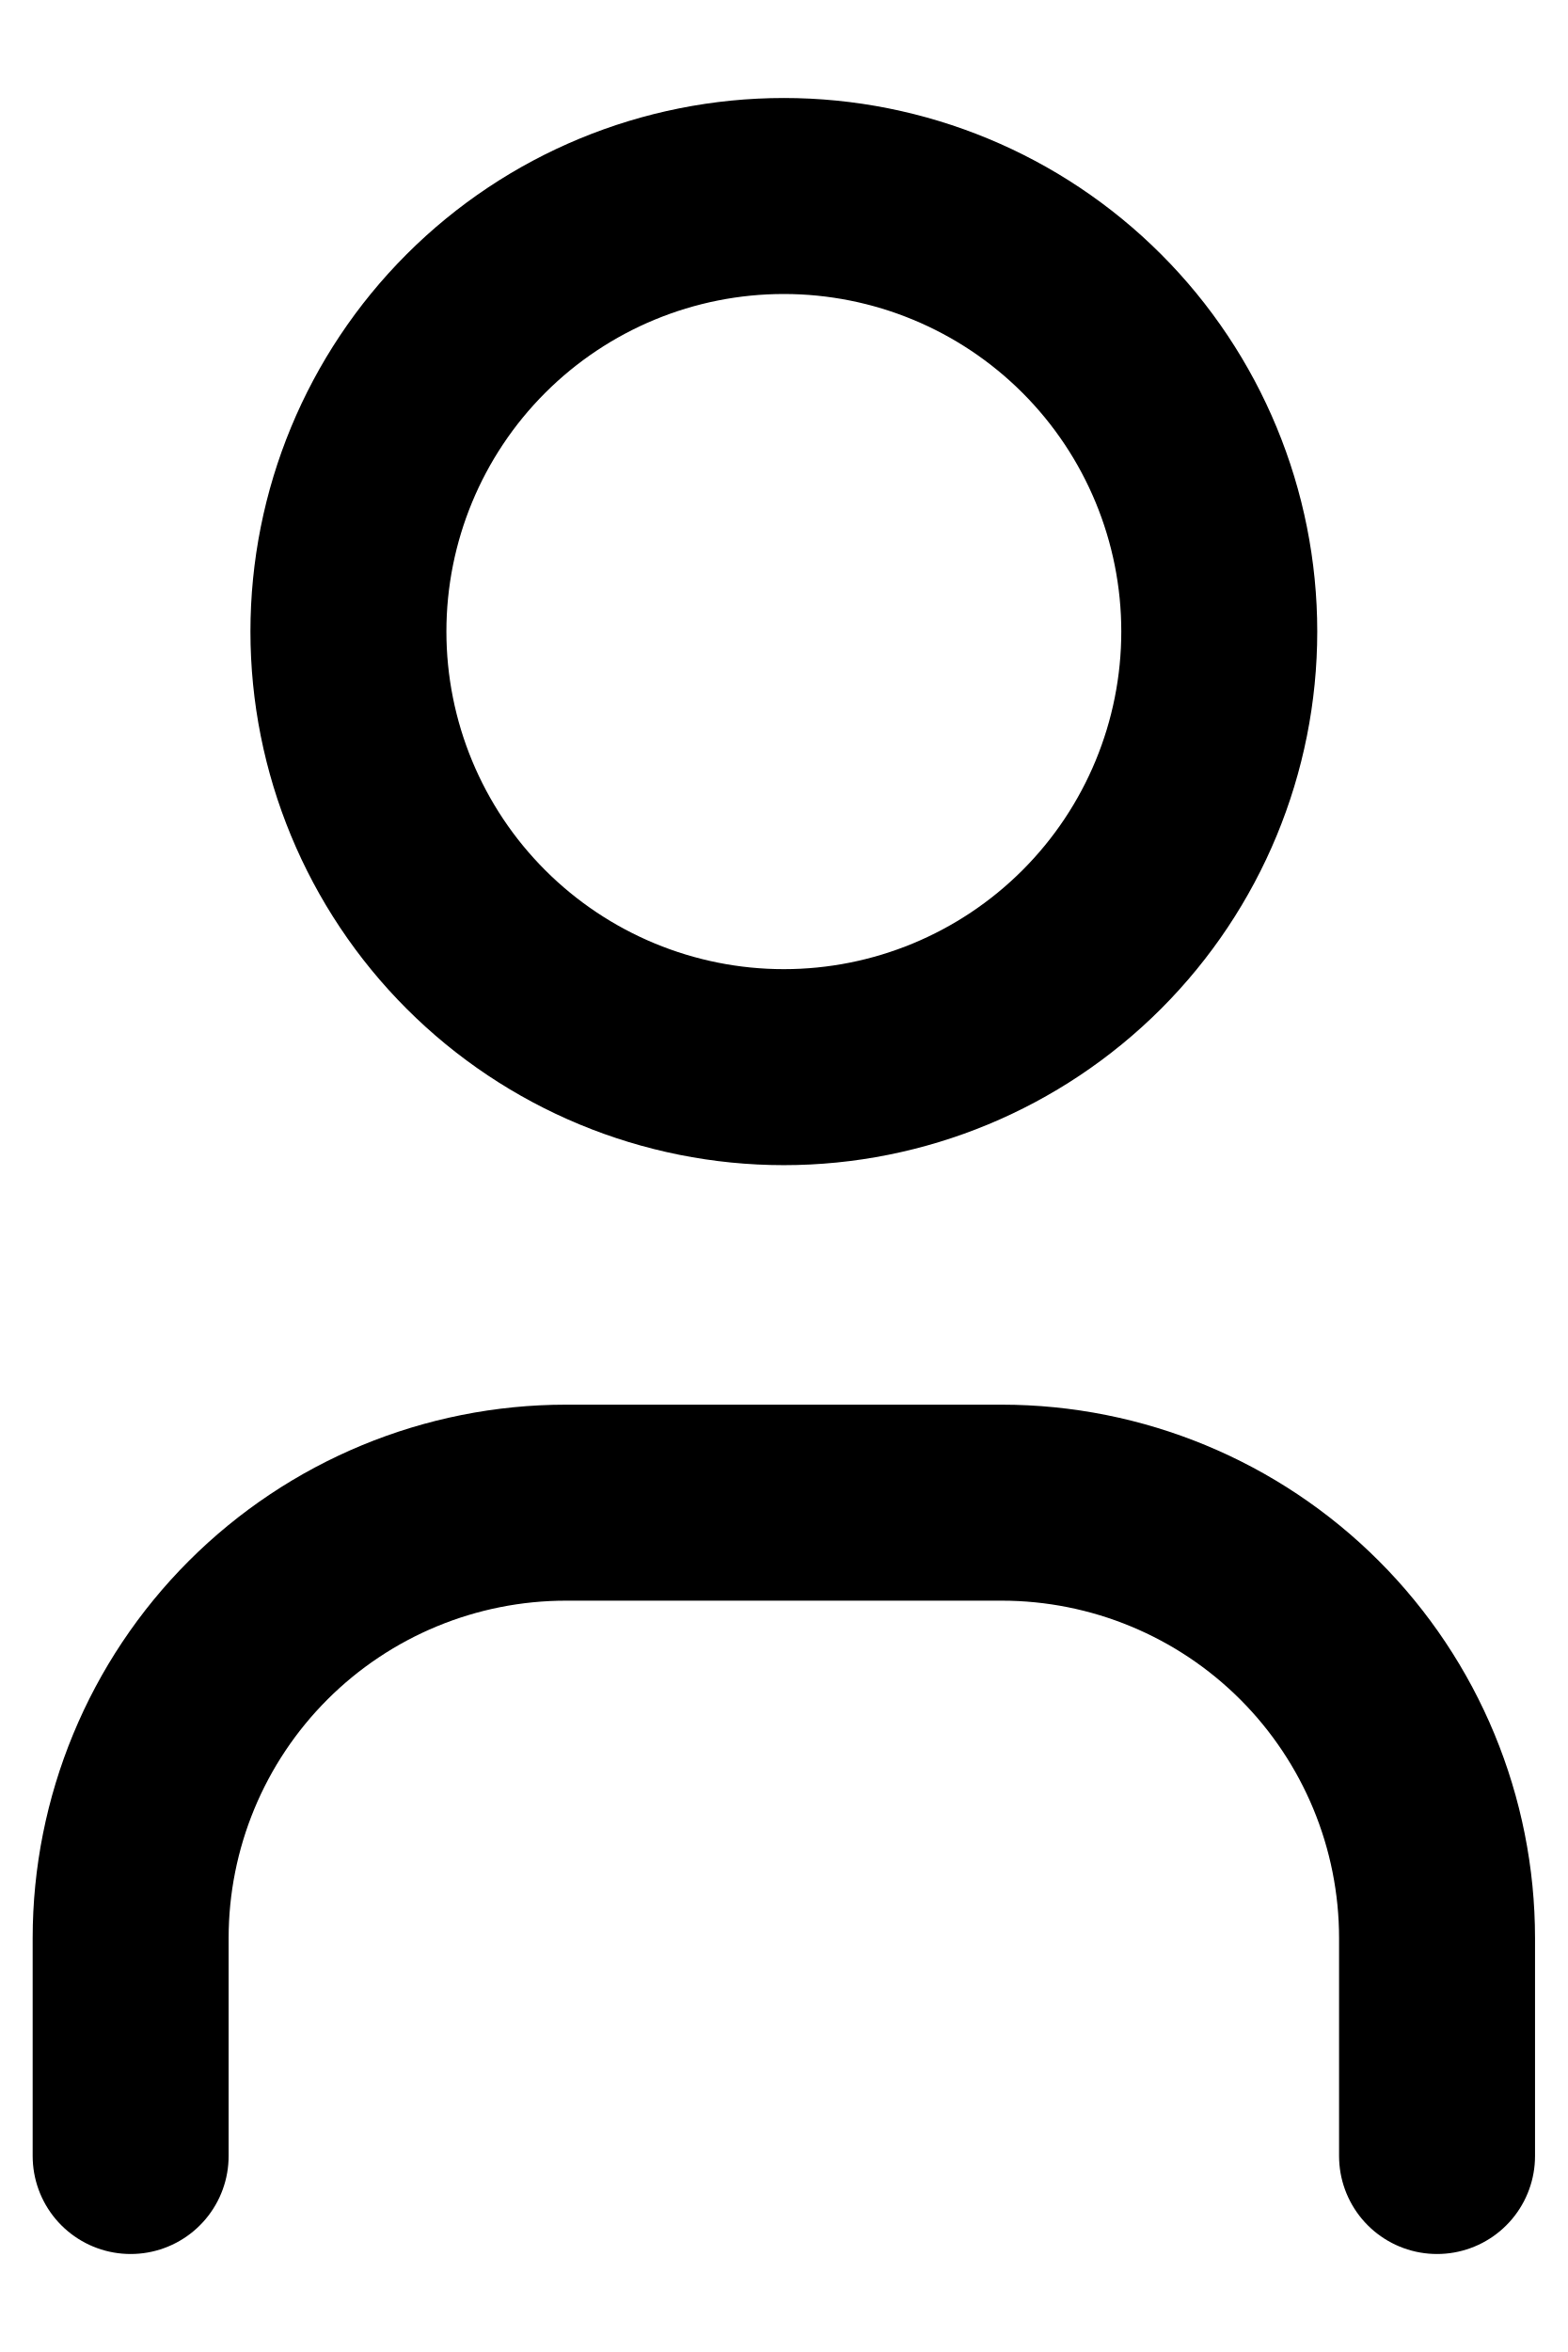
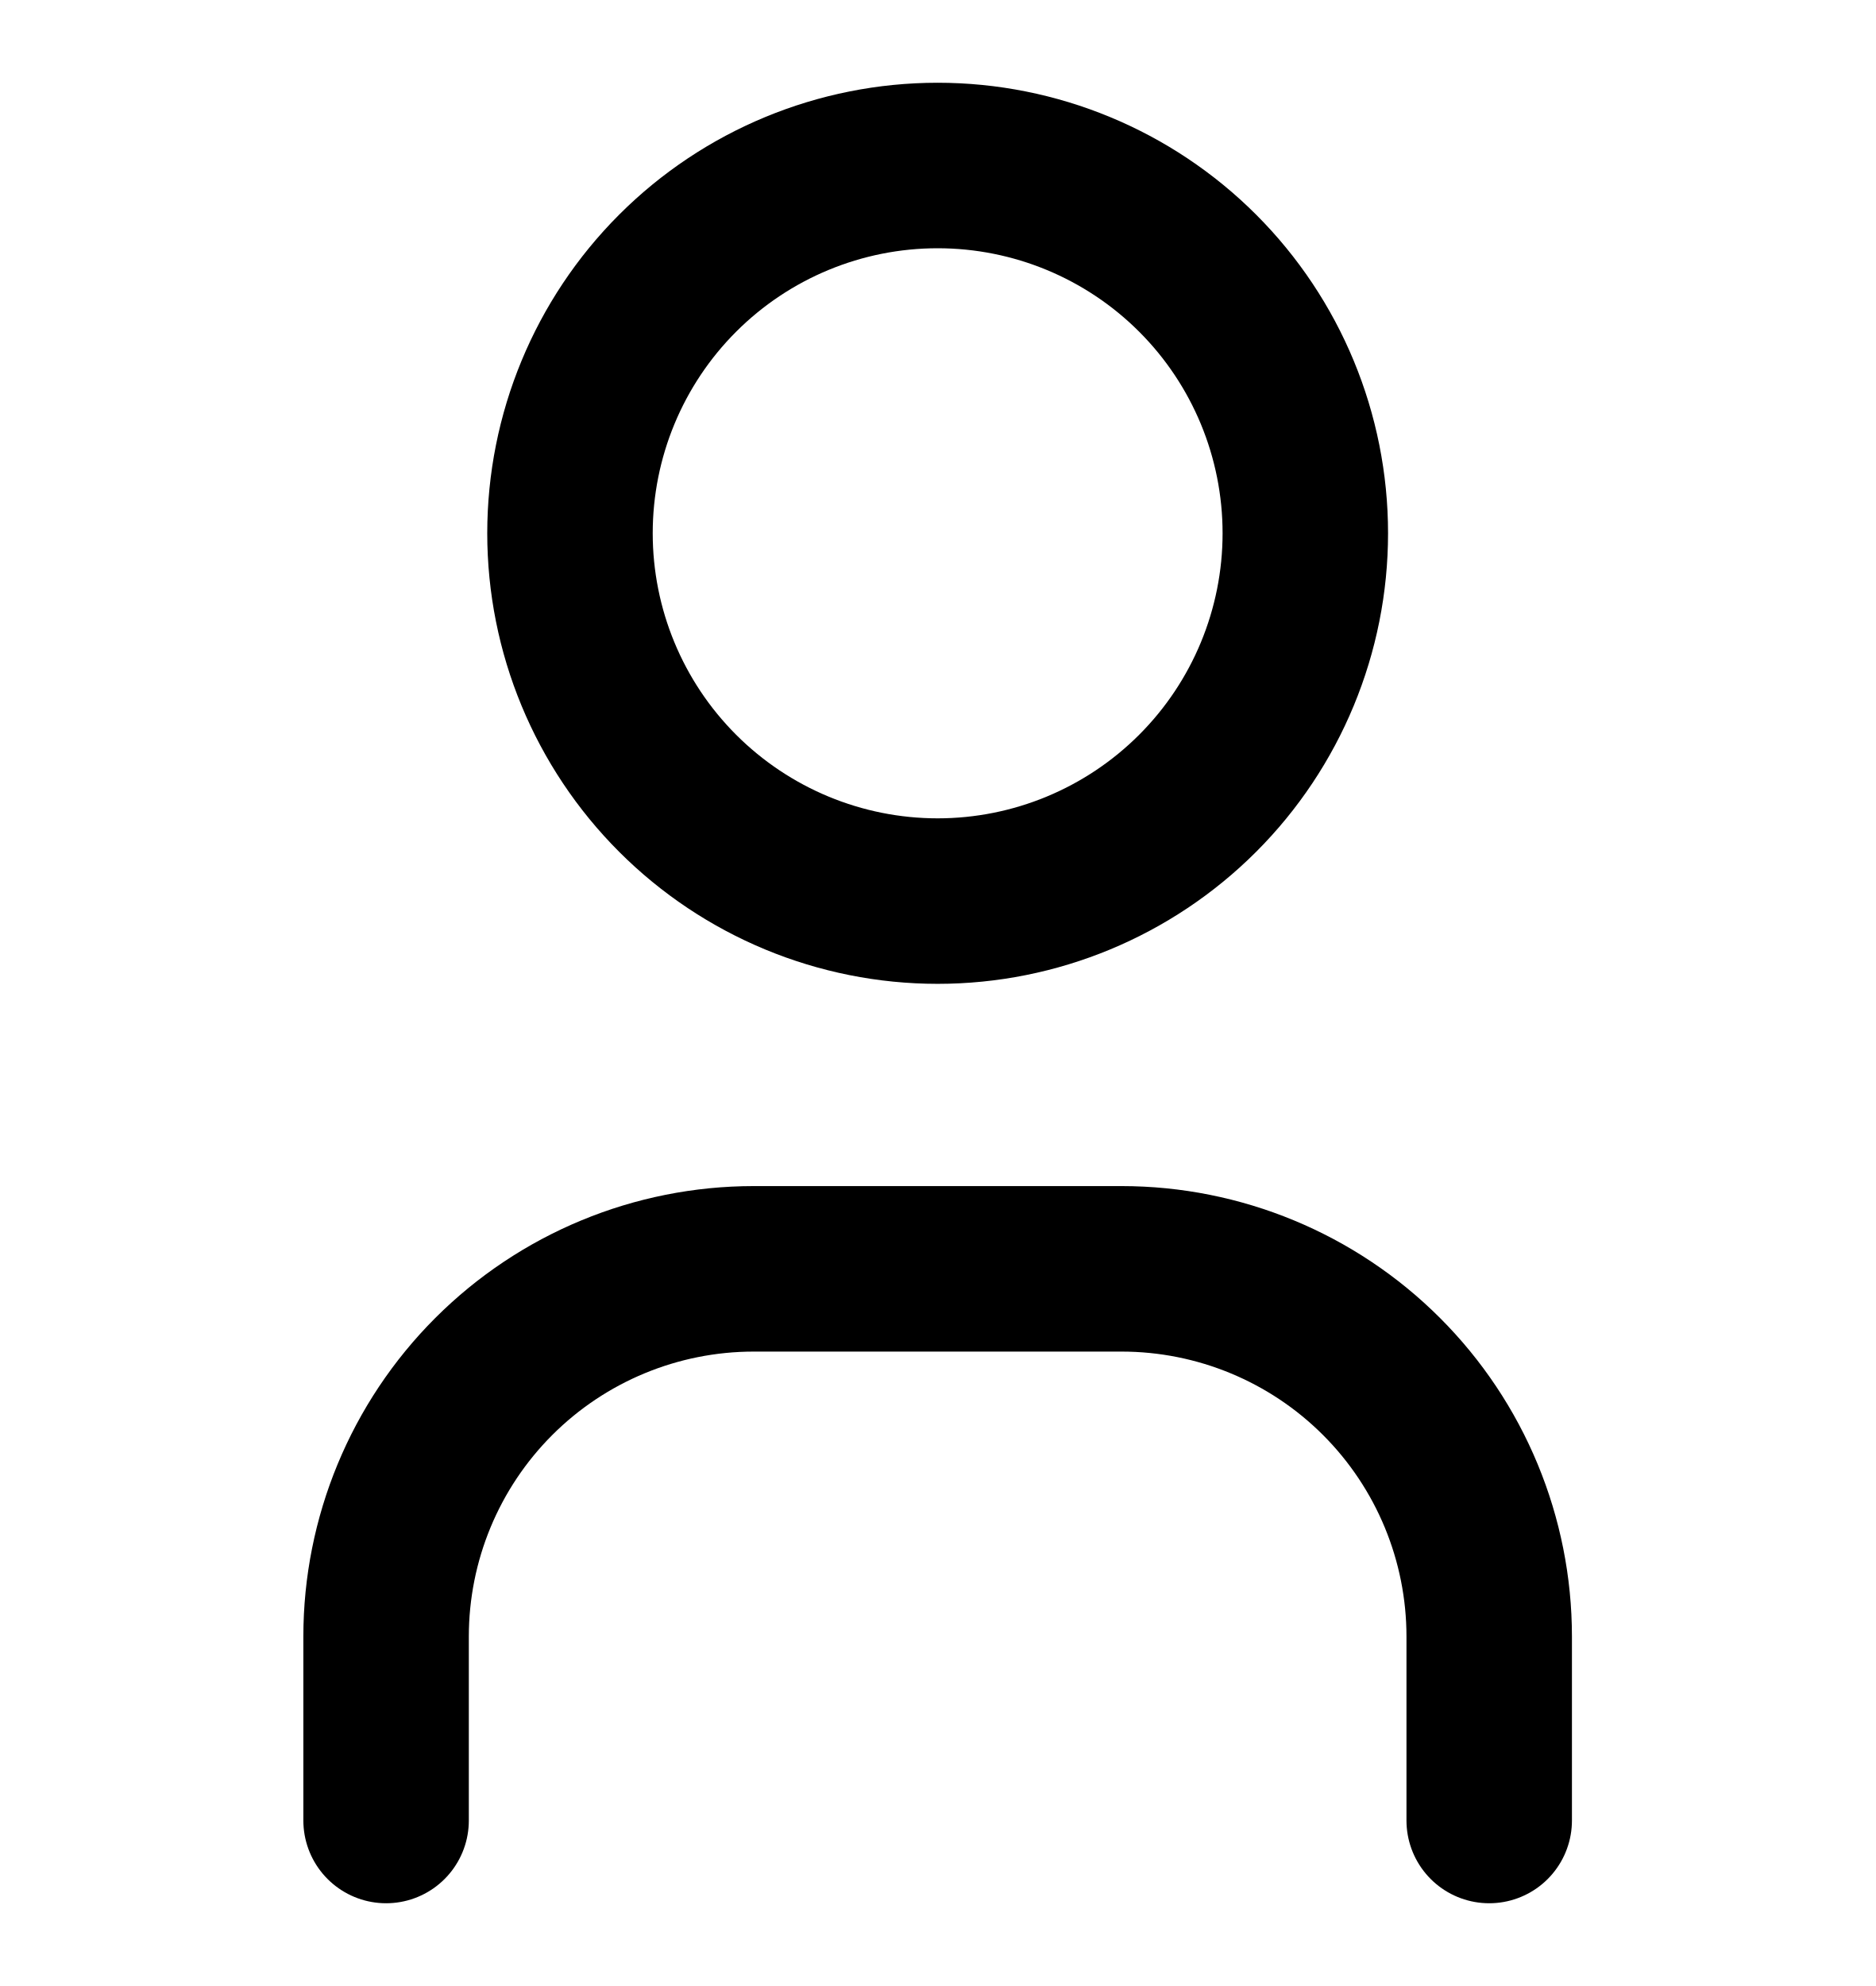
- <svg xmlns="http://www.w3.org/2000/svg" width="12" height="18" viewBox="0 0 12 18" fill="none">
+ <svg xmlns="http://www.w3.org/2000/svg" width="17" height="18" viewBox="0 0 12 18" fill="none">
  <path d="M1 16.5V14.833C1 13.949 1.351 13.101 1.976 12.476C2.601 11.851 3.449 11.5 4.333 11.5H7.667C8.551 11.5 9.399 11.851 10.024 12.476C10.649 13.101 11 13.949 11 14.833V16.5M2.667 4.833C2.667 5.717 3.018 6.565 3.643 7.19C4.268 7.815 5.116 8.167 6 8.167C6.884 8.167 7.732 7.815 8.357 7.19C8.982 6.565 9.333 5.717 9.333 4.833C9.333 3.949 8.982 3.101 8.357 2.476C7.732 1.851 6.884 1.5 6 1.5C5.116 1.5 4.268 1.851 3.643 2.476C3.018 3.101 2.667 3.949 2.667 4.833Z" stroke="currentColor" stroke-width="1.5" stroke-linecap="round" stroke-linejoin="round" />
</svg>
